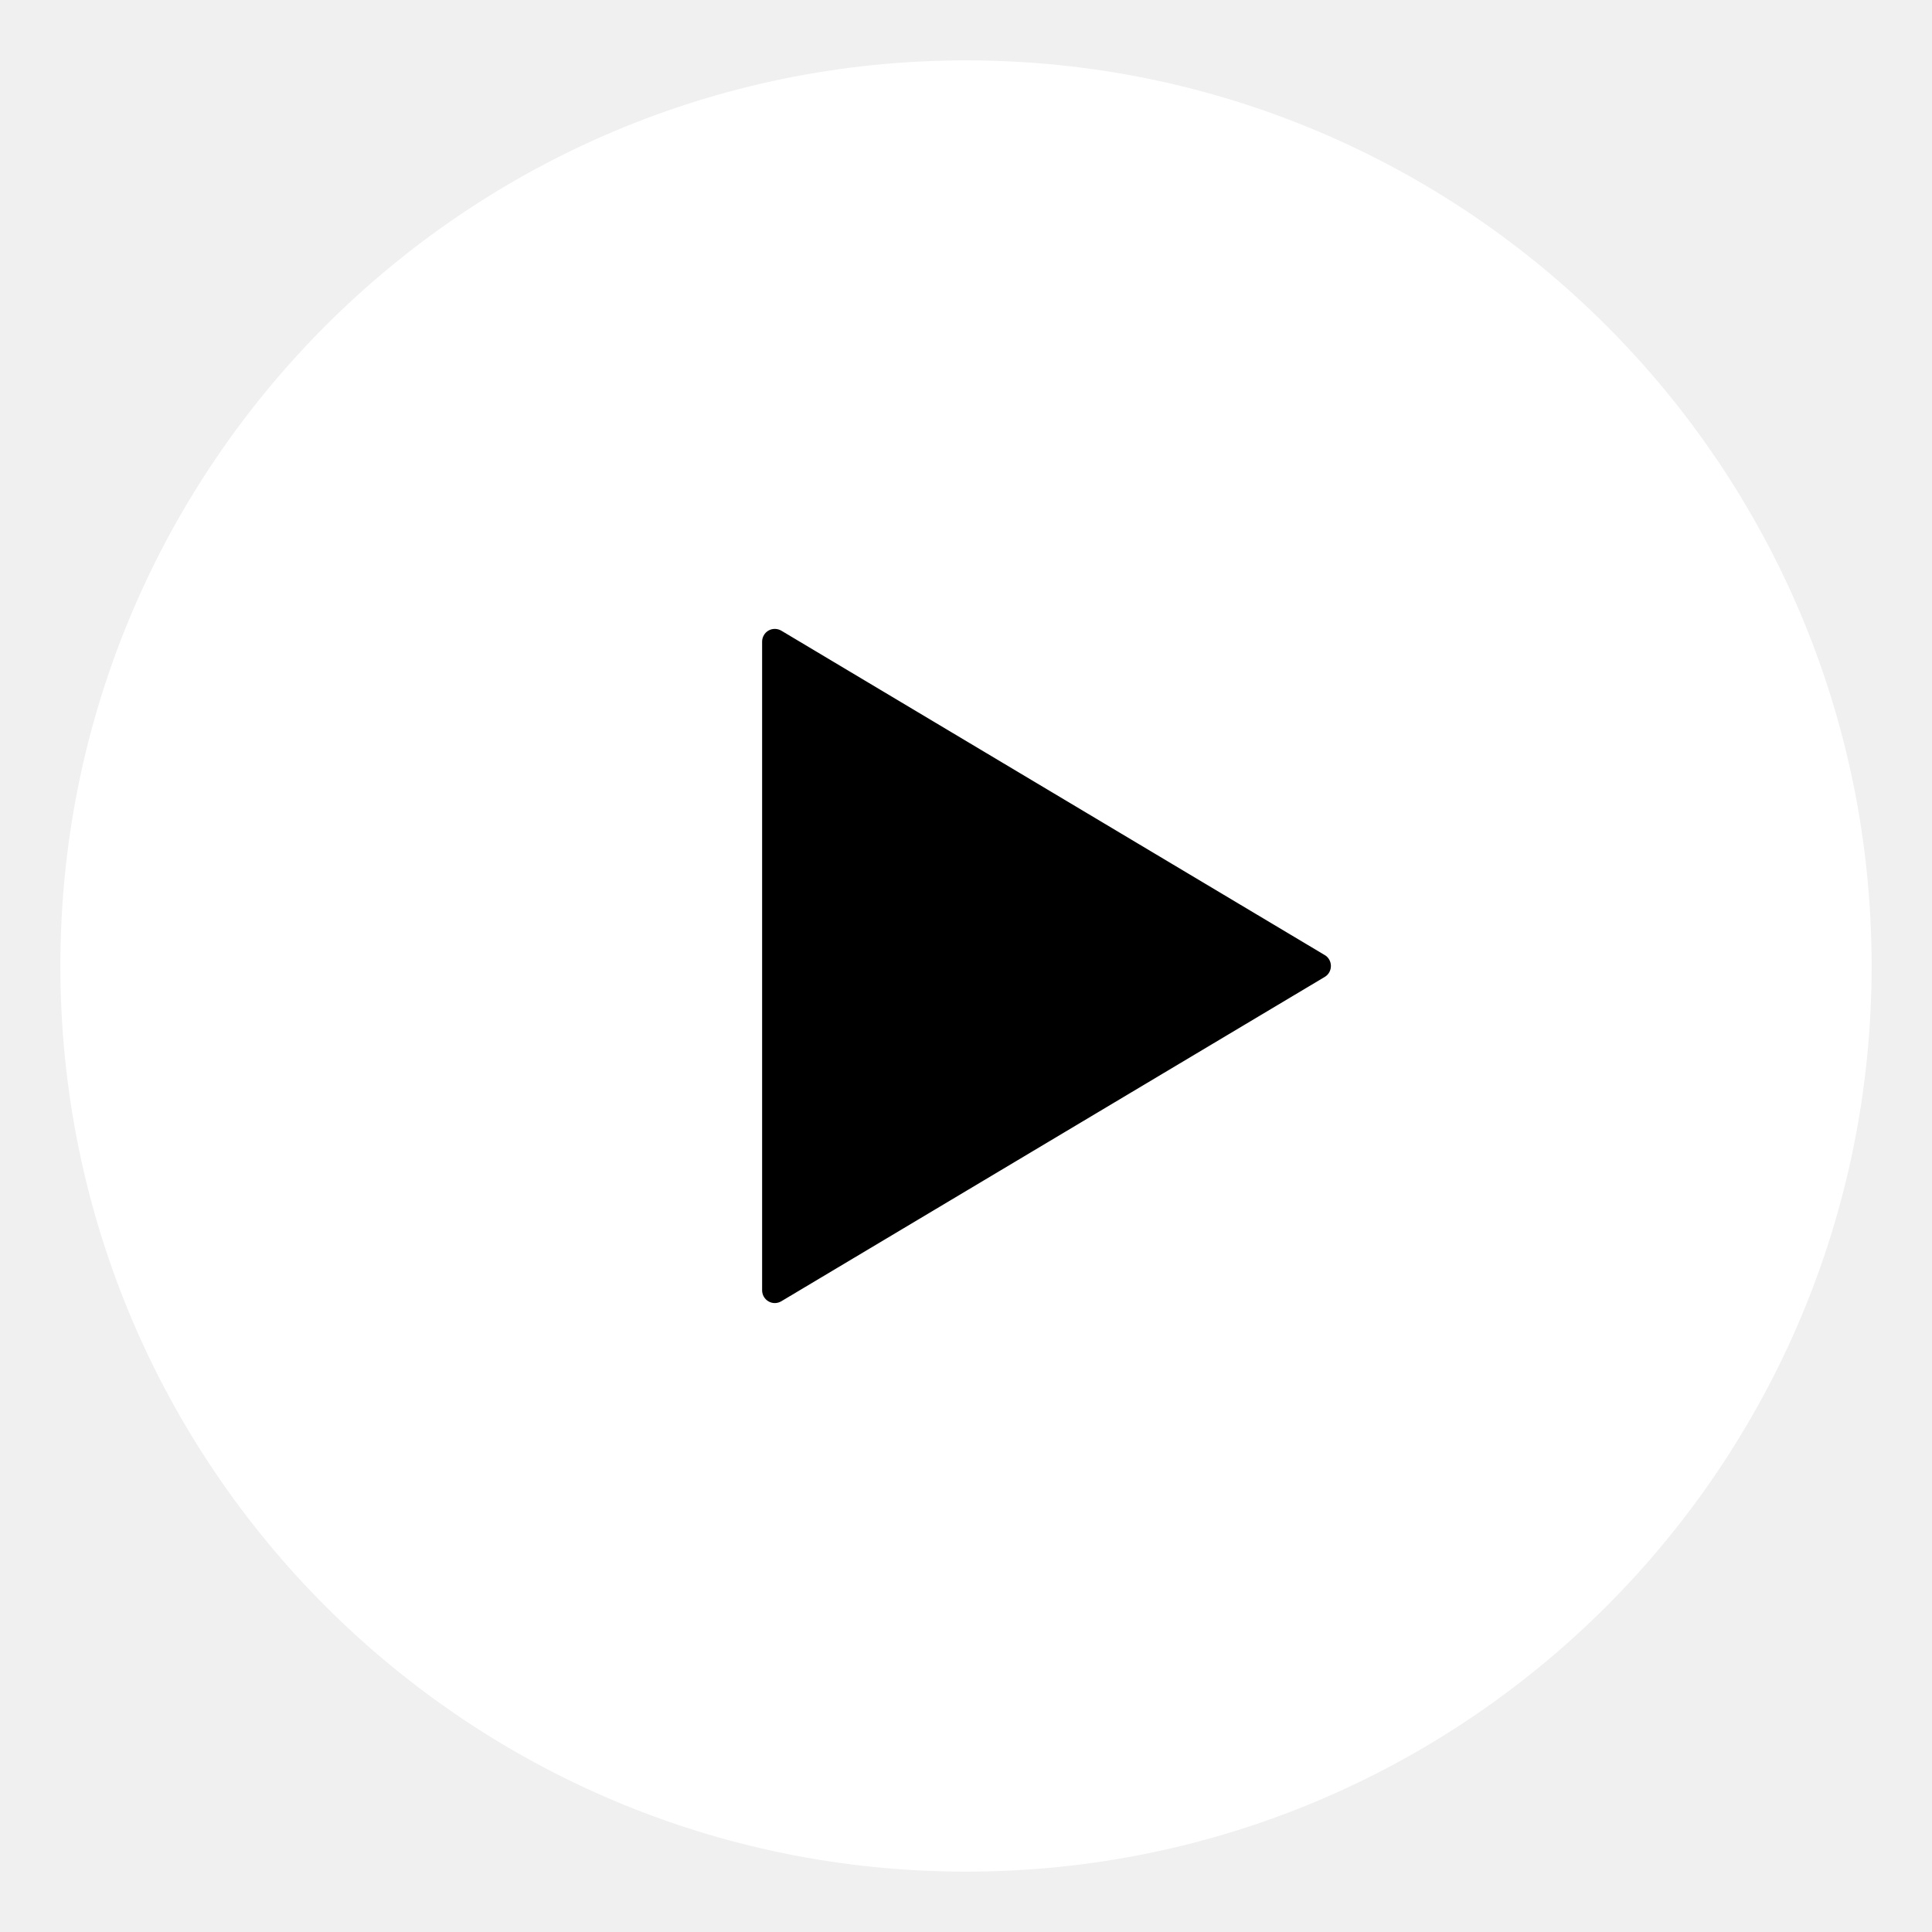
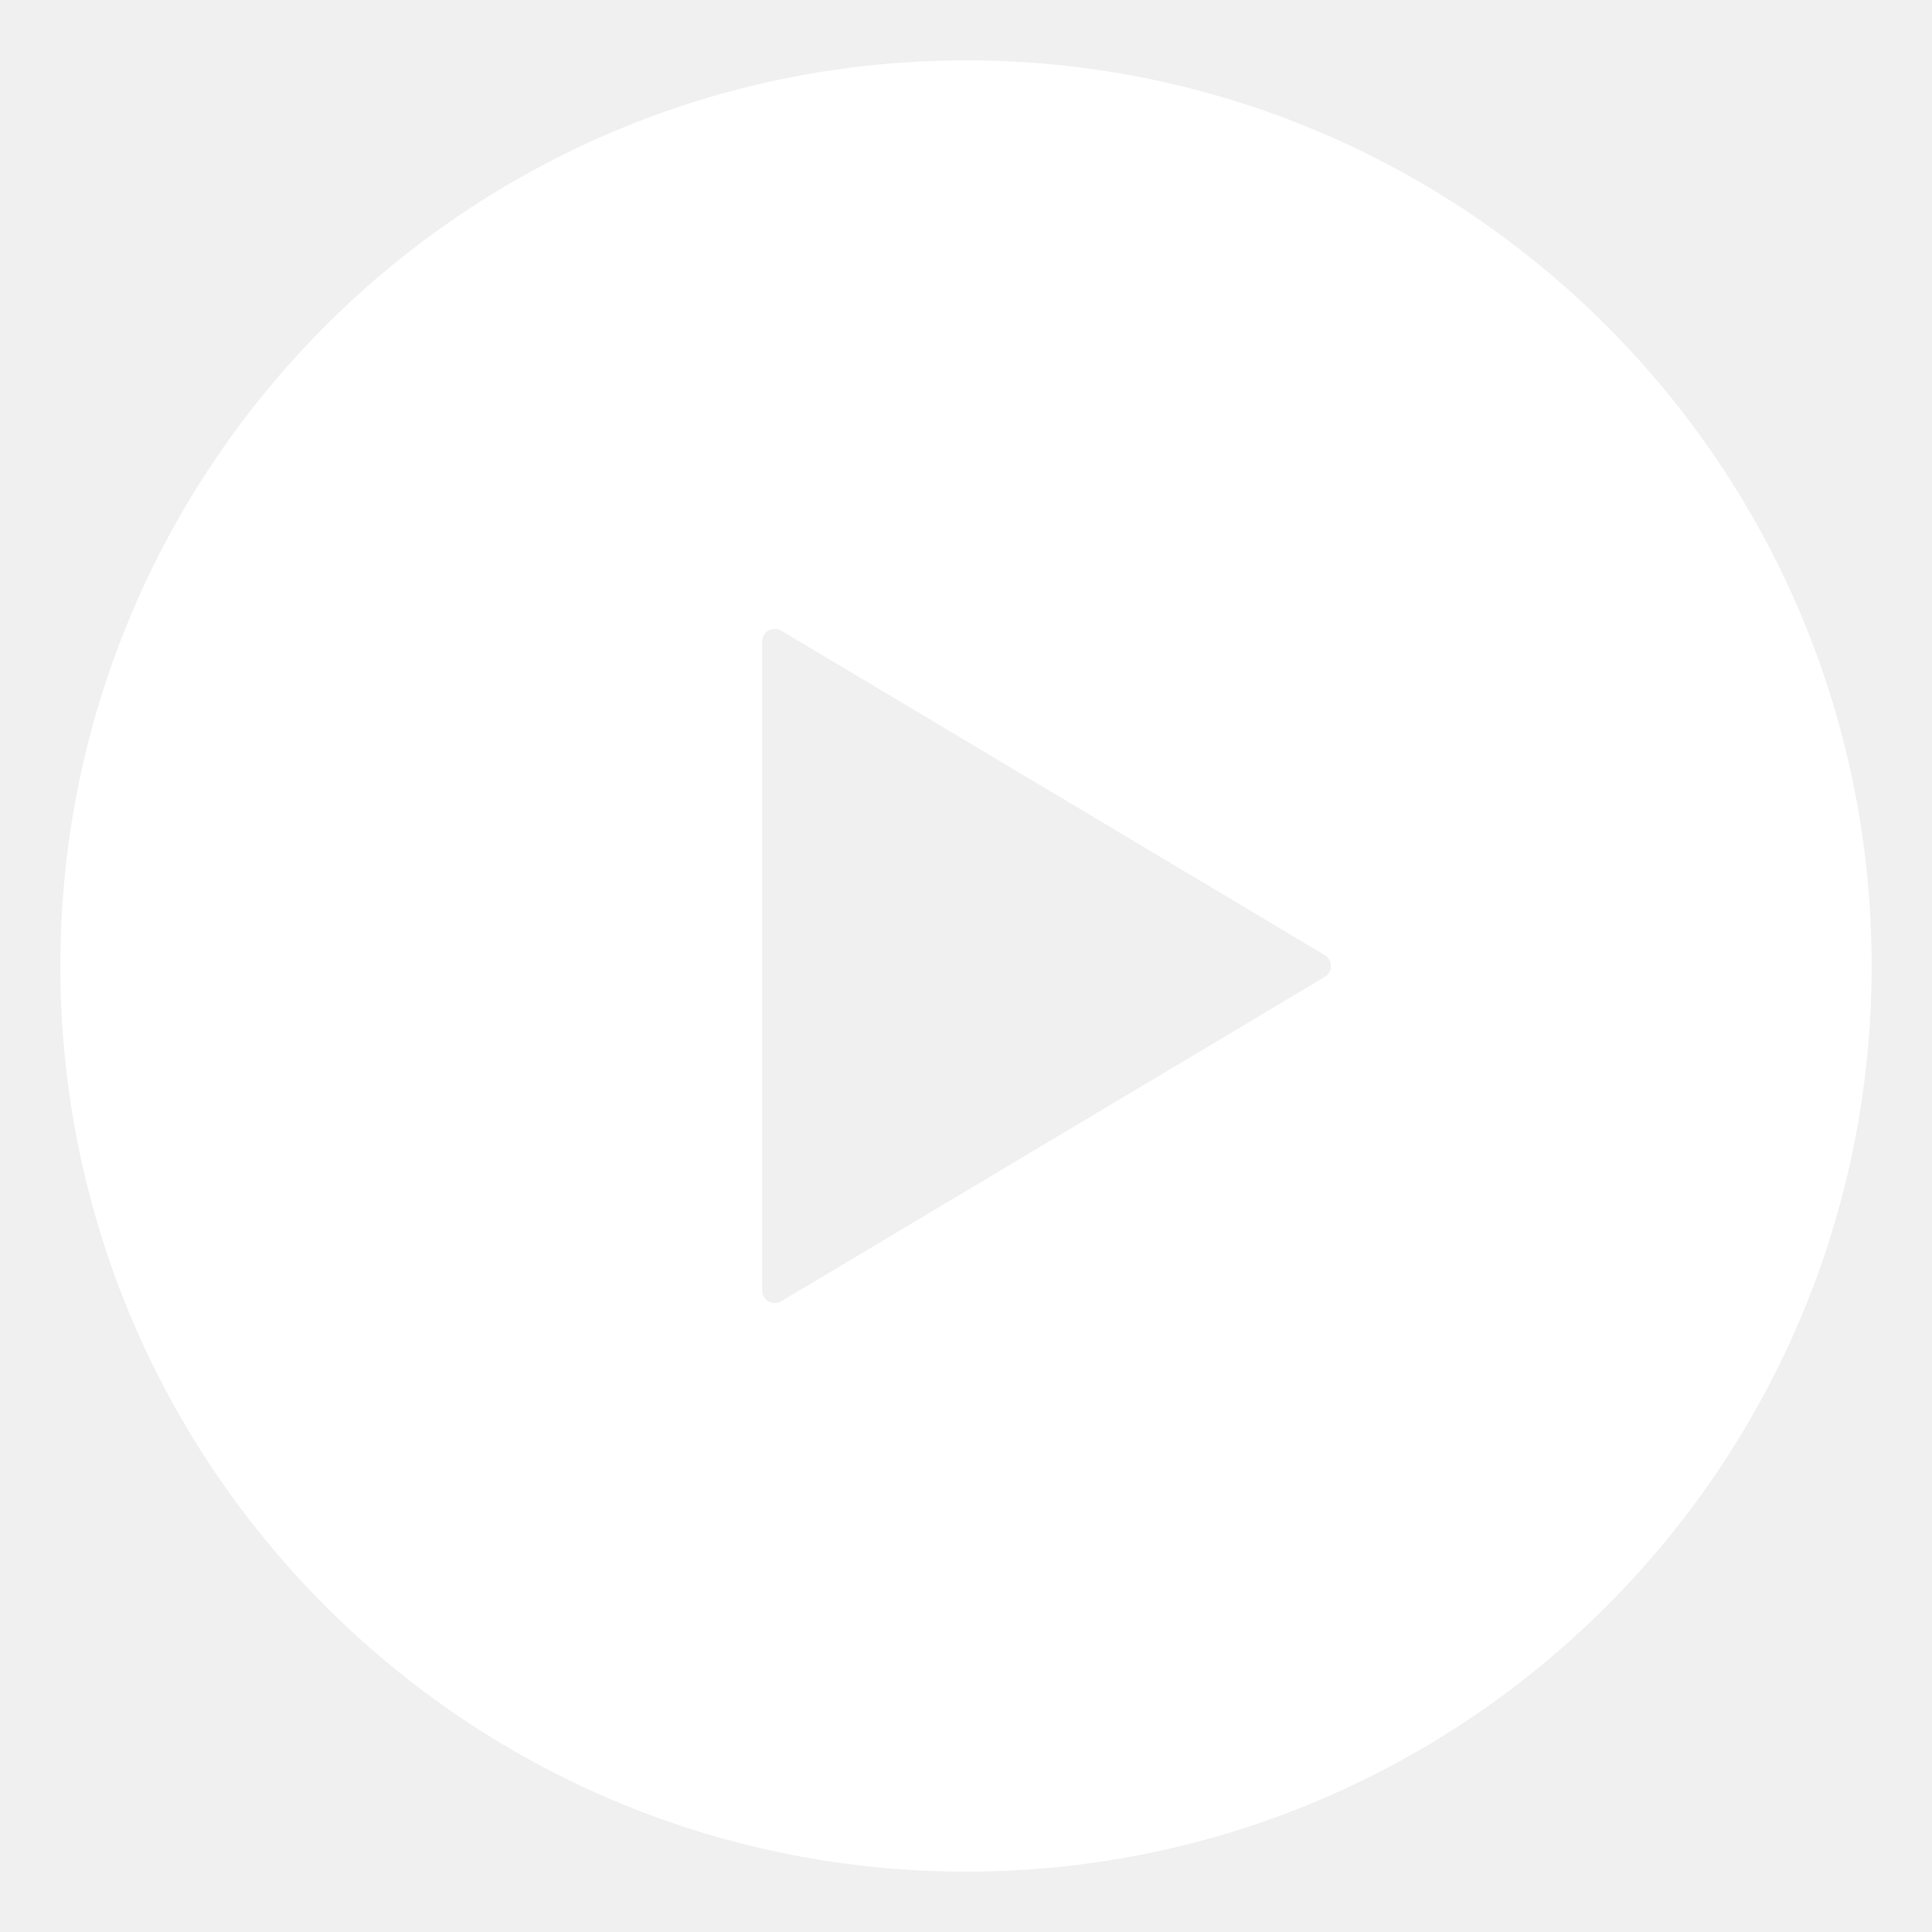
- <svg xmlns="http://www.w3.org/2000/svg" viewBox="0 0 512 512" fill="none">
-   <circle cx="256" cy="256" r="240" fill="#FFFFFF" />
-   <path d="M351.062,258.898l-144,85.945c-1.031,0.626-2.344,0.657-3.406,0.031 c-1.031-0.594-1.687-1.702-1.687-2.937v-85.946v-85.946c0-1.218,0.656-2.343,1.687-2.938c1.062-0.609,2.375-0.578,3.406,0.031 l144,85.962c1.031,0.586,1.641,1.718,1.641,2.89C352.703,257.187,352.094,258.297,351.062,258.898z" fill="#000000" />
+ <svg xmlns="http://www.w3.org/2000/svg" viewBox="0 0 512 512">
+   <defs>
+     <mask id="cutout">
+       <rect width="100%" height="100%" fill="white" />
+       <path d="M351.062,258.898l-144,85.945c-1.031,0.626-2.344,0.657-3.406,0.031                 c-1.031-0.594-1.687-1.702-1.687-2.937v-85.946v-85.946c0-1.218,0.656-2.343,1.687-2.938                c1.062-0.609,2.375-0.578,3.406,0.031l144,85.962c1.031,0.586,1.641,1.718,1.641,2.89                C352.703,257.187,352.094,258.297,351.062,258.898z" fill="black" />
+     </mask>
+   </defs>
+   <circle cx="256" cy="256" r="240" fill="white" mask="url(#cutout)" />
</svg>
